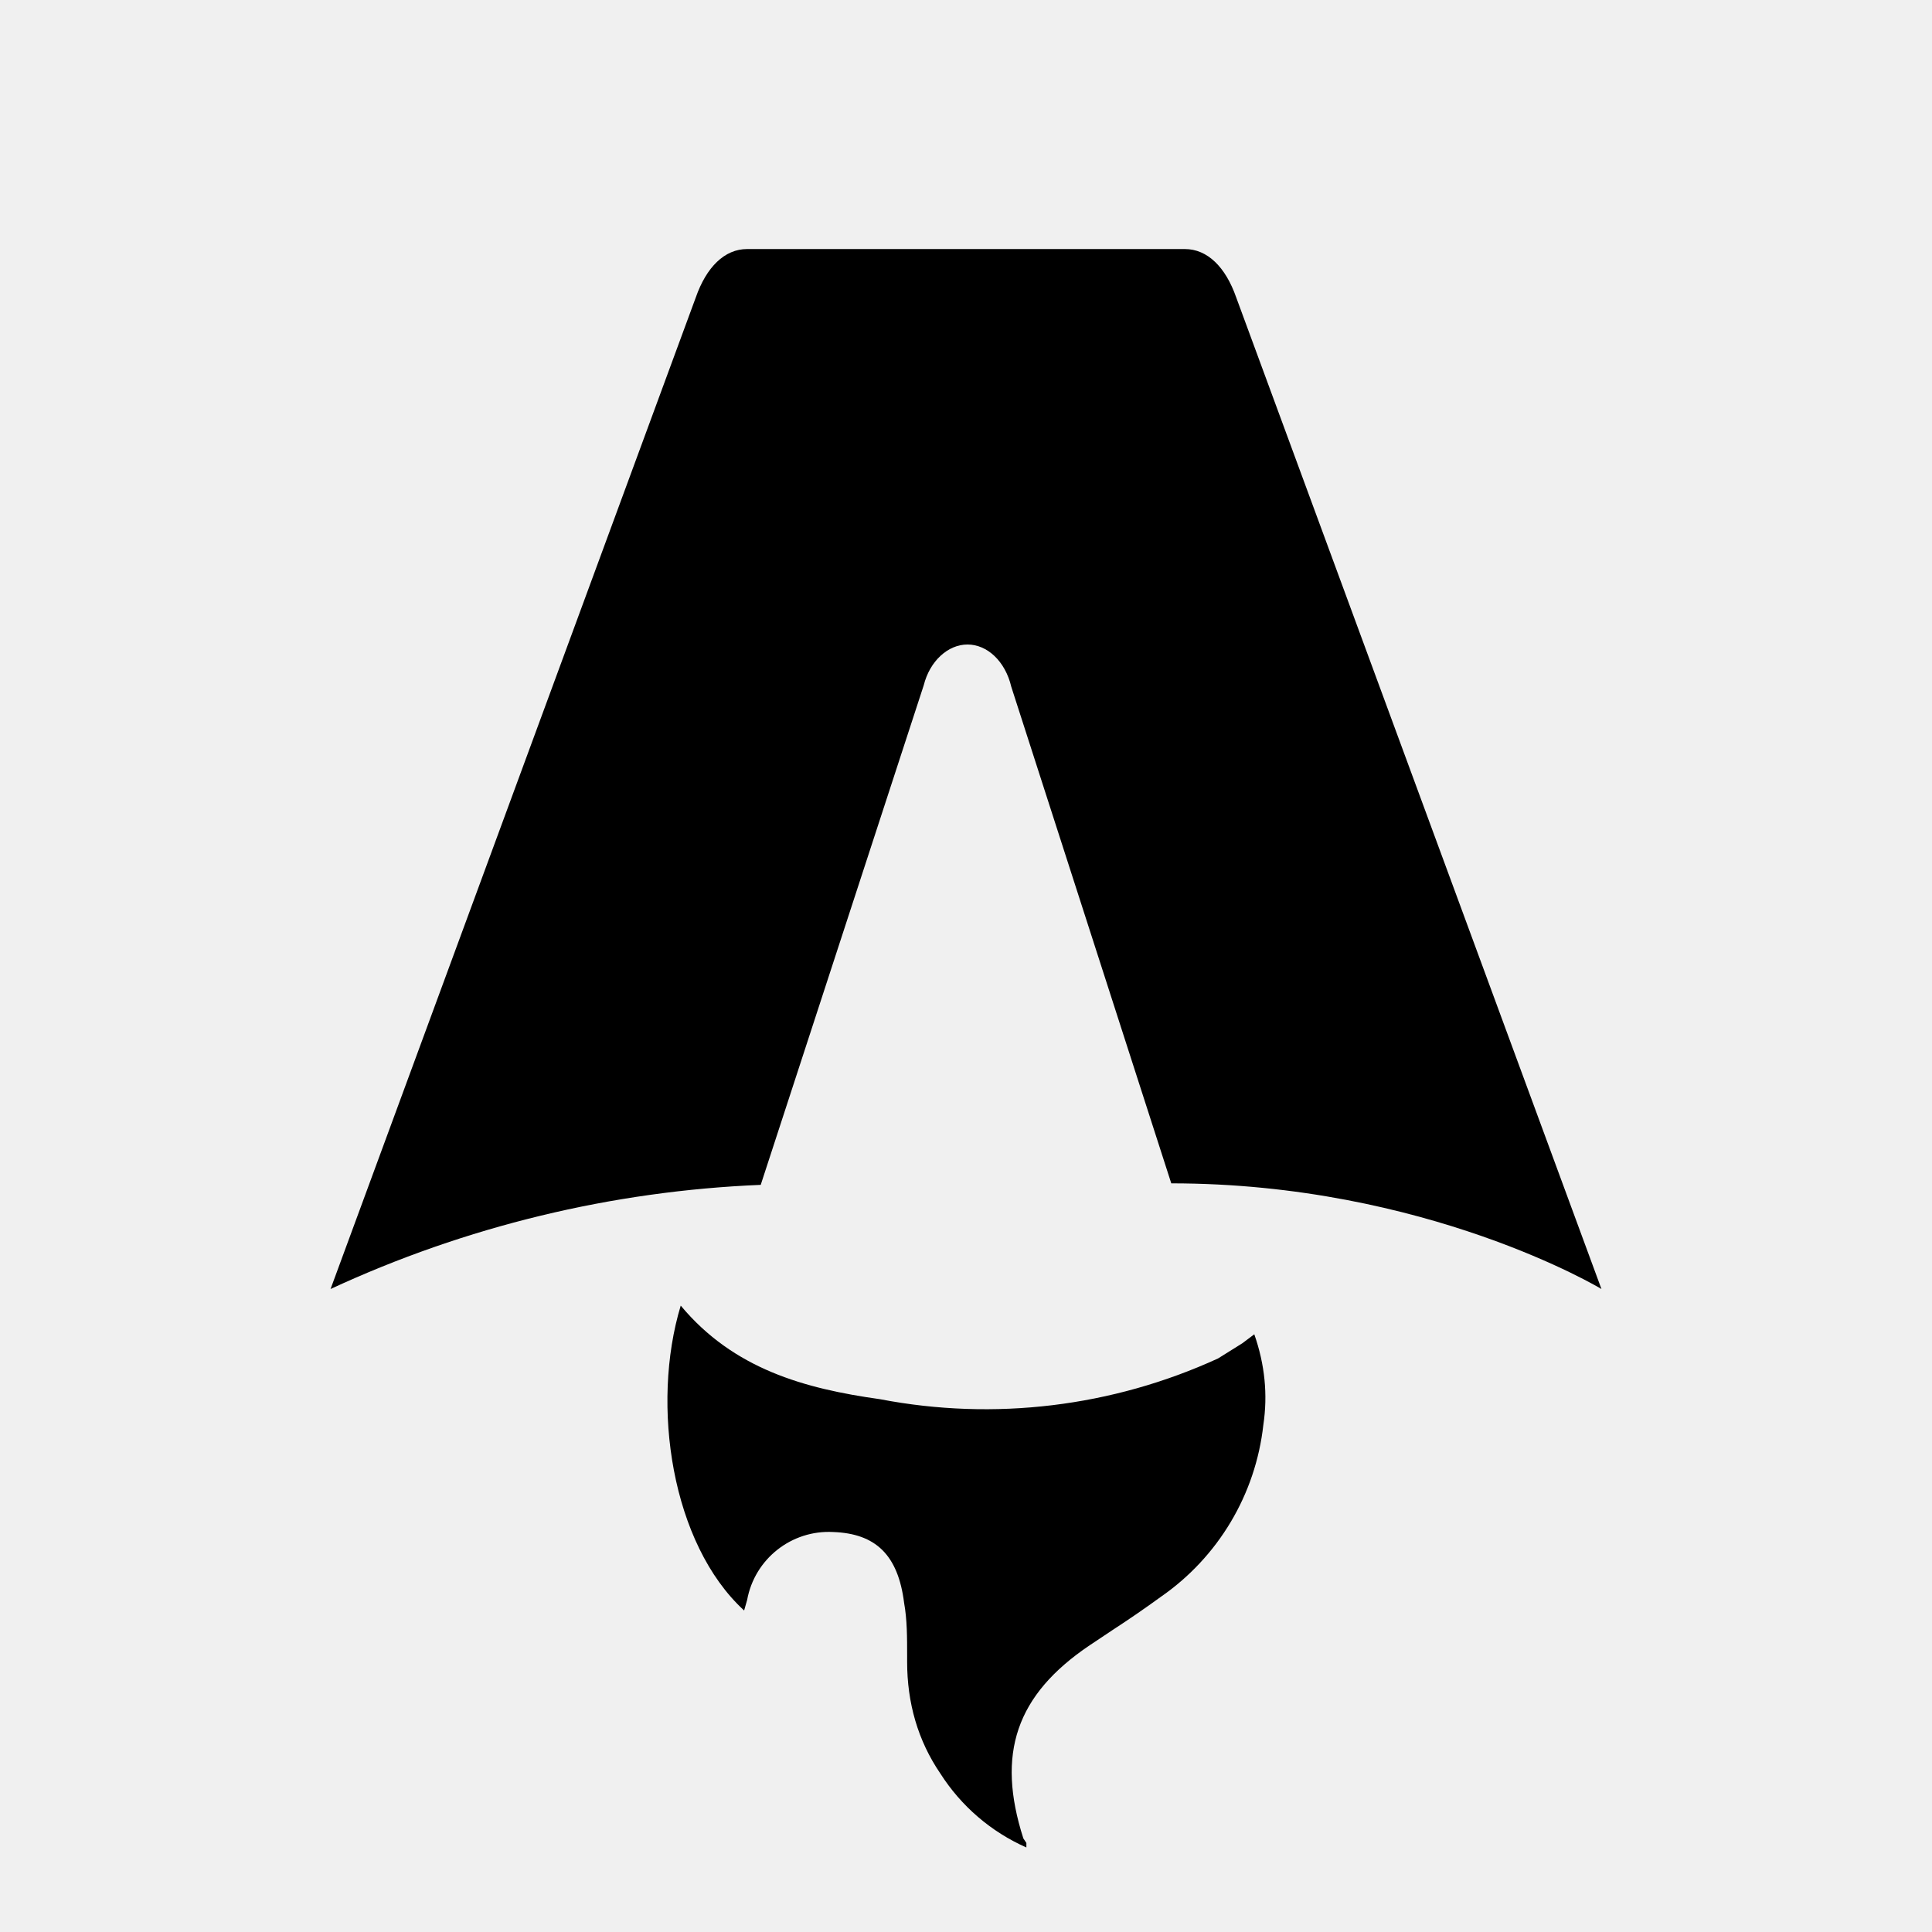
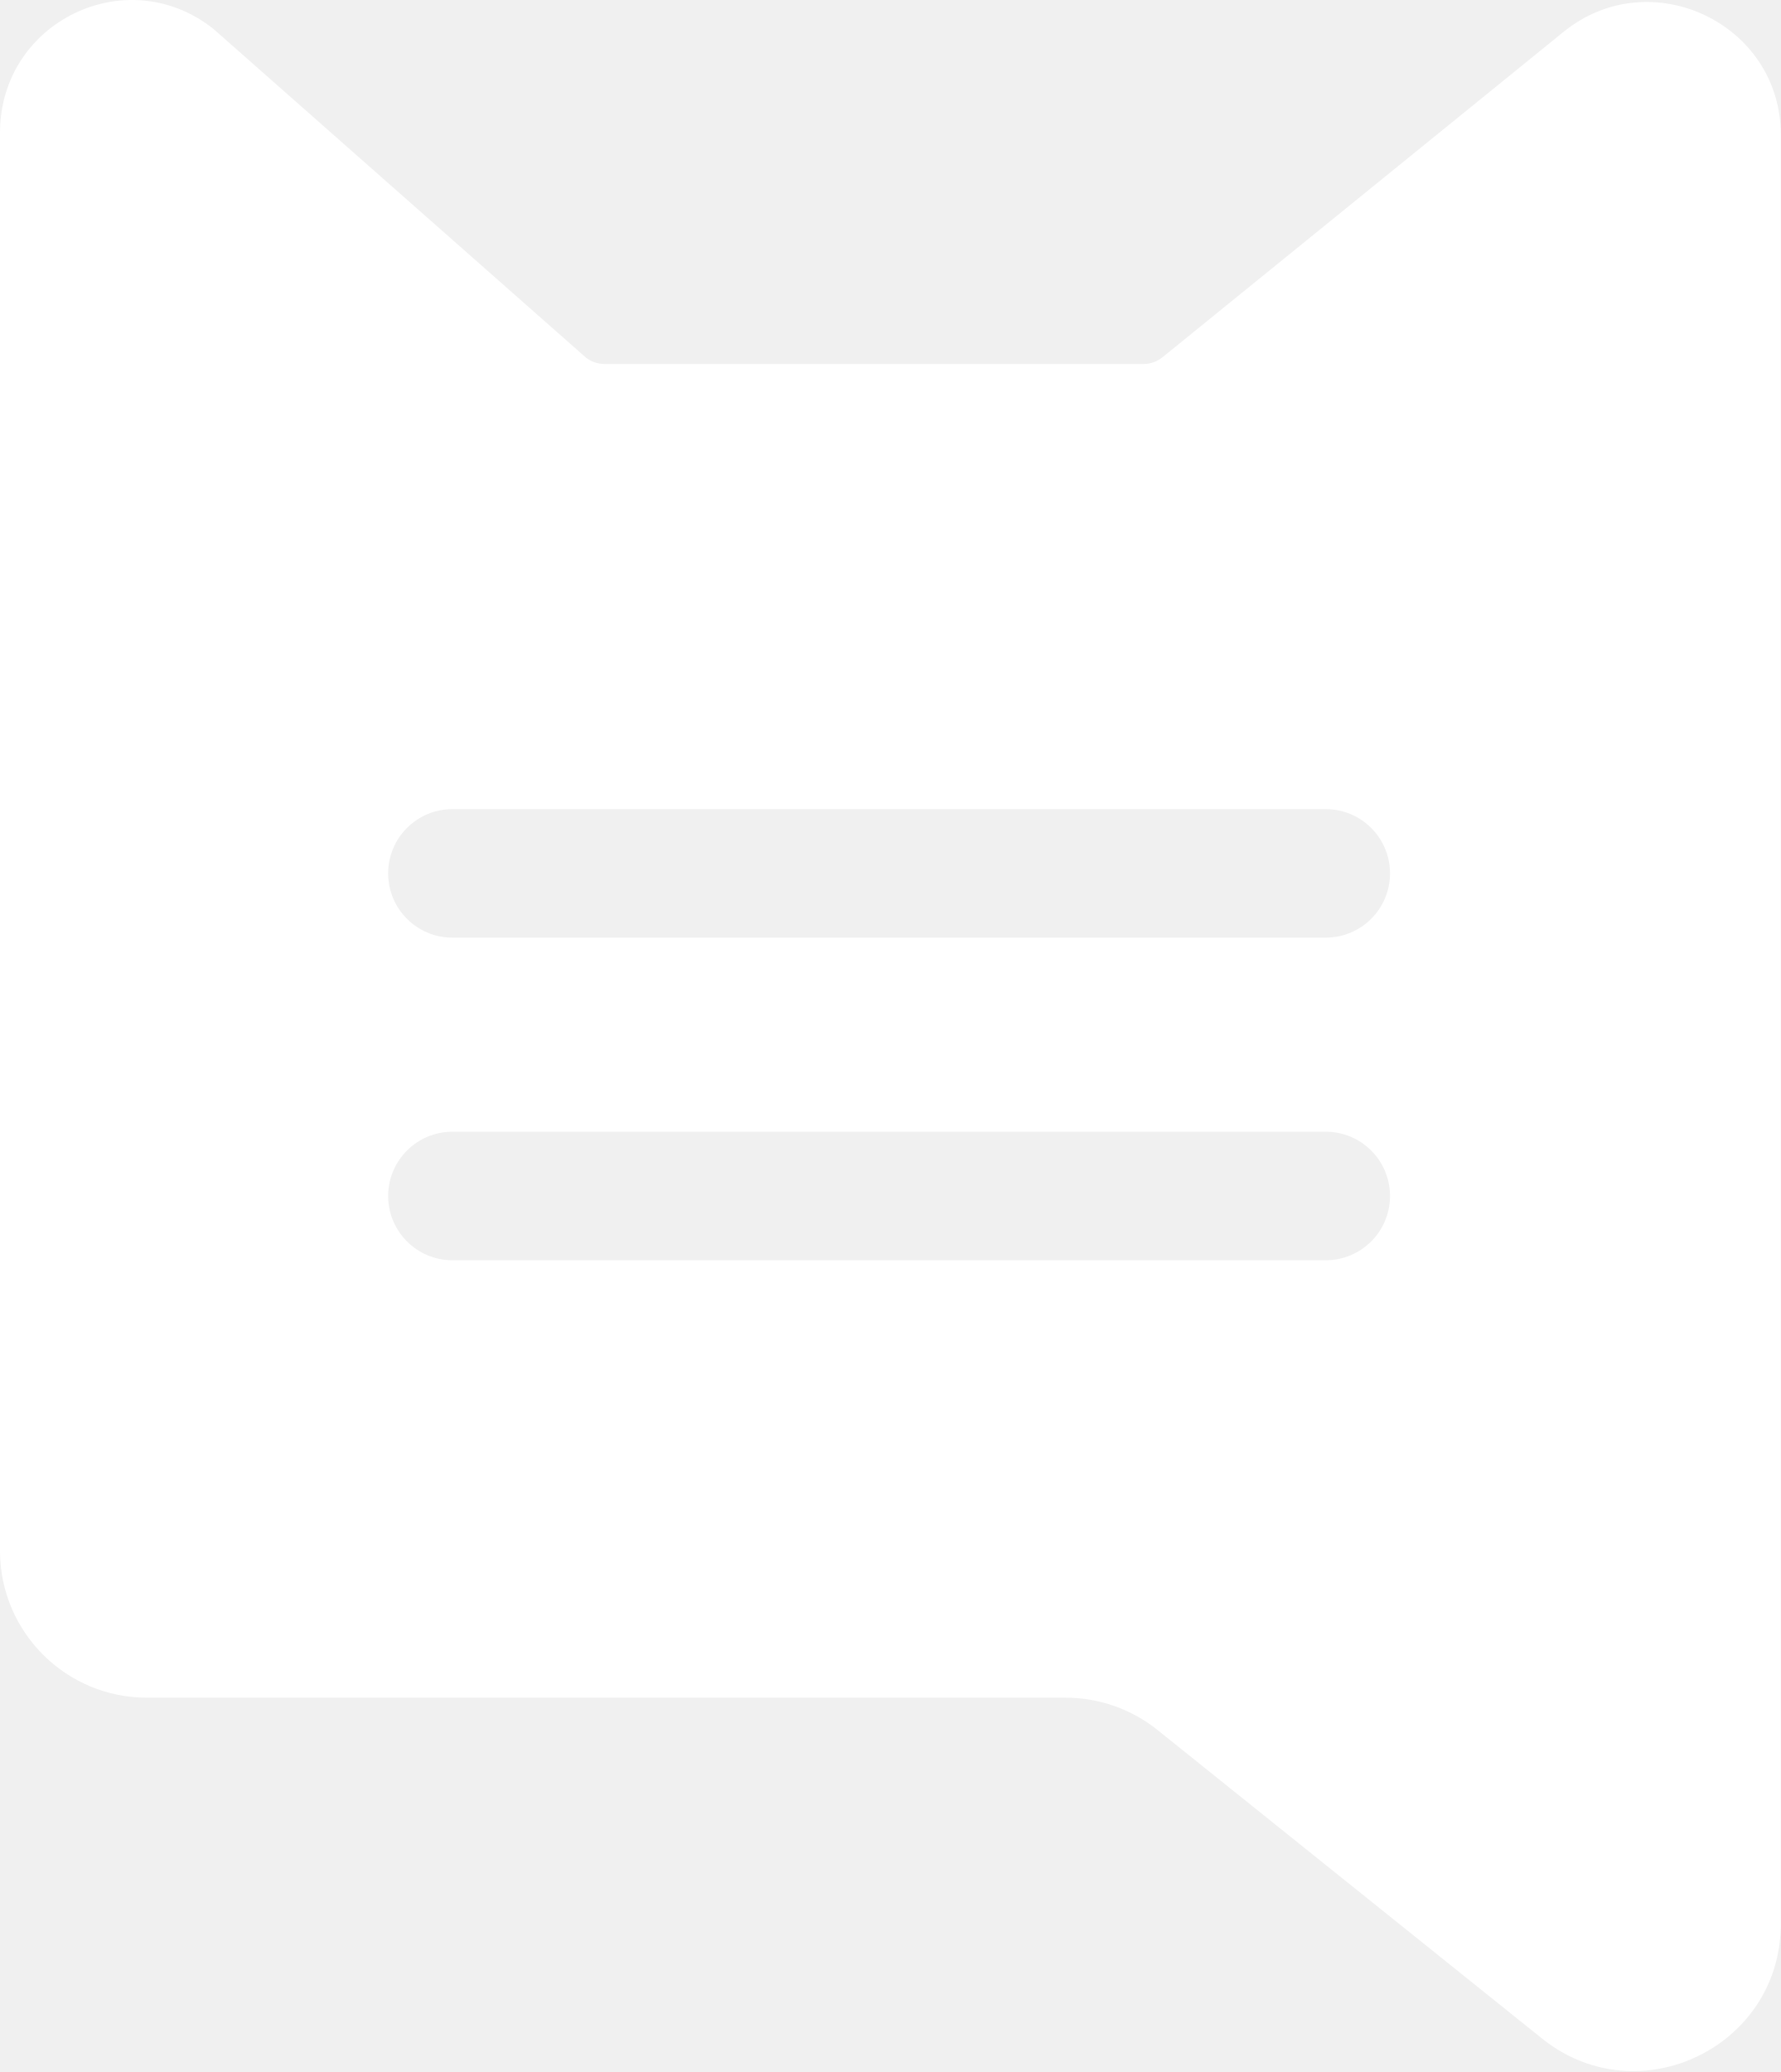
- <svg xmlns="http://www.w3.org/2000/svg" fill="none" viewBox="0 0 128 128">
-   <path d="M50.4 78.5a75.1 75.1 0 0 0-28.5 6.9l24.2-65.7c.7-2 1.9-3.2 3.4-3.2h29c1.5 0 2.7 1.2 3.4 3.2l24.2 65.7s-11.6-7-28.5-7L67 45.5c-.4-1.7-1.6-2.8-2.9-2.8-1.3 0-2.5 1.1-2.9 2.7L50.4 78.5Zm-1.1 28.2Zm-4.2-20.2c-2 6.6-.6 15.8 4.2 20.2a17.5 17.5 0 0 1 .2-.7 5.5 5.5 0 0 1 5.7-4.5c2.8.1 4.3 1.5 4.7 4.7.2 1.1.2 2.3.2 3.5v.4c0 2.7.7 5.2 2.2 7.4a13 13 0 0 0 5.7 4.9v-.3l-.2-.3c-1.8-5.6-.5-9.5 4.4-12.8l1.5-1a73 73 0 0 0 3.2-2.2 16 16 0 0 0 6.8-11.4c.3-2 .1-4-.6-6l-.8.6-1.6 1a37 37 0 0 1-22.4 2.7c-5-.7-9.7-2-13.2-6.2Z" />
-   <style>
-         path { fill: #000; }
-         @media (prefers-color-scheme: dark) {
-             path { fill: #FFF; }
-         }
-     </style>
+ <svg xmlns="http://www.w3.org/2000/svg" width="679" height="790" viewBox="0 0 679 790" fill="none">
+   <path d="M0 50.595C0 8.304 48.374 -15.255 81.458 11.09L223.336 136.278C225.372 137.899 227.898 138.782 230.5 138.782H436.006C438.644 138.782 441.203 137.875 443.252 136.213L596.183 12.137C629.191 -14.644 679 8.847 679 51.353V733.552L678.99 734.649C678.157 780.585 625.166 806.006 588.816 777.908L587.954 777.23L441.356 659.605C431.417 651.629 419.054 647.282 406.311 647.282H56C25.314 647.282 0.393 622.6 0.005 592.006L0 591.282V50.595ZM172.5 431.5C158.969 431.5 148 442.469 148 456C148 469.531 158.969 480.5 172.5 480.5H505.5C519.031 480.5 530 469.531 530 456C530 442.469 519.031 431.5 505.5 431.5H172.5ZM172.5 308.5C158.969 308.5 148 319.469 148 333C148 346.531 158.969 357.5 172.5 357.5H505.5C519.031 357.5 530 346.531 530 333C530 319.469 519.031 308.5 505.5 308.5H172.5Z" fill="white" />
</svg>
